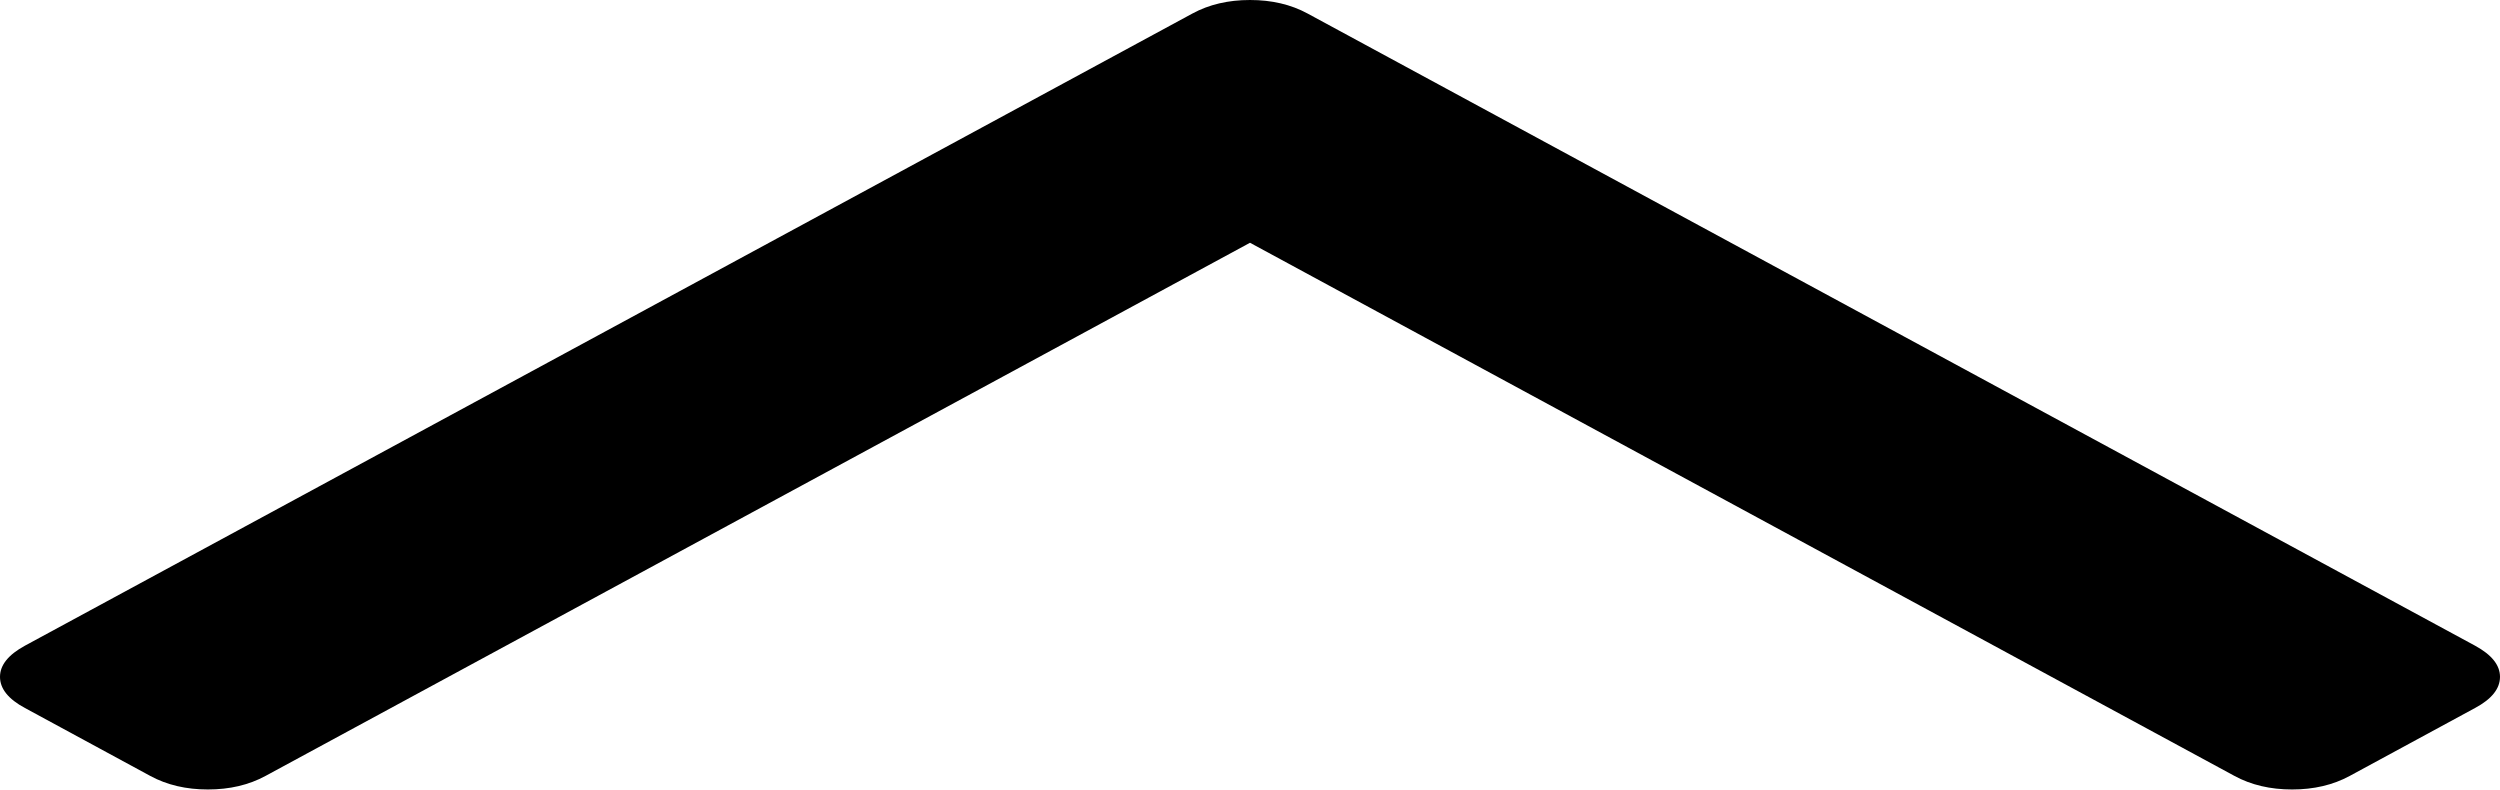
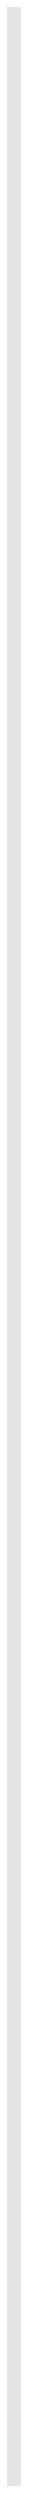
- <svg xmlns="http://www.w3.org/2000/svg" version="1.1" width="19px" height="6px">
-   <g transform="matrix(1 0 0 1 -279 -730 )">
-     <path d="M 18.81 4.907  C 18.937 4.976  19 5.055  19 5.144  C 19 5.234  18.937 5.313  18.81 5.381  L 17.858 5.897  C 17.731 5.966  17.585 6  17.42 6  C 17.255 6  17.109 5.966  16.982 5.897  L 9.5 1.845  L 2.018 5.897  C 1.891 5.966  1.745 6  1.58 6  C 1.415 6  1.269 5.966  1.142 5.897  L 0.19 5.381  C 0.063 5.313  0 5.234  0 5.144  C 0 5.055  0.063 4.976  0.19 4.907  L 9.062 0.103  C 9.189 0.034  9.335 0  9.5 0  C 9.665 0  9.811 0.034  9.938 0.103  L 18.81 4.907  Z " fill-rule="nonzero" fill="#000000" stroke="none" transform="matrix(1 0 0 1 279 730 )" />
+ <svg xmlns="http://www.w3.org/2000/svg" version="1.1" width="5px" height="359px">
+   <g transform="matrix(1 0 0 1 -1127 -430 )">
+     <path d="M 1129 431  L 1129 787  " stroke-width="2" stroke="#e4e4e4" fill="none" />
  </g>
</svg>
